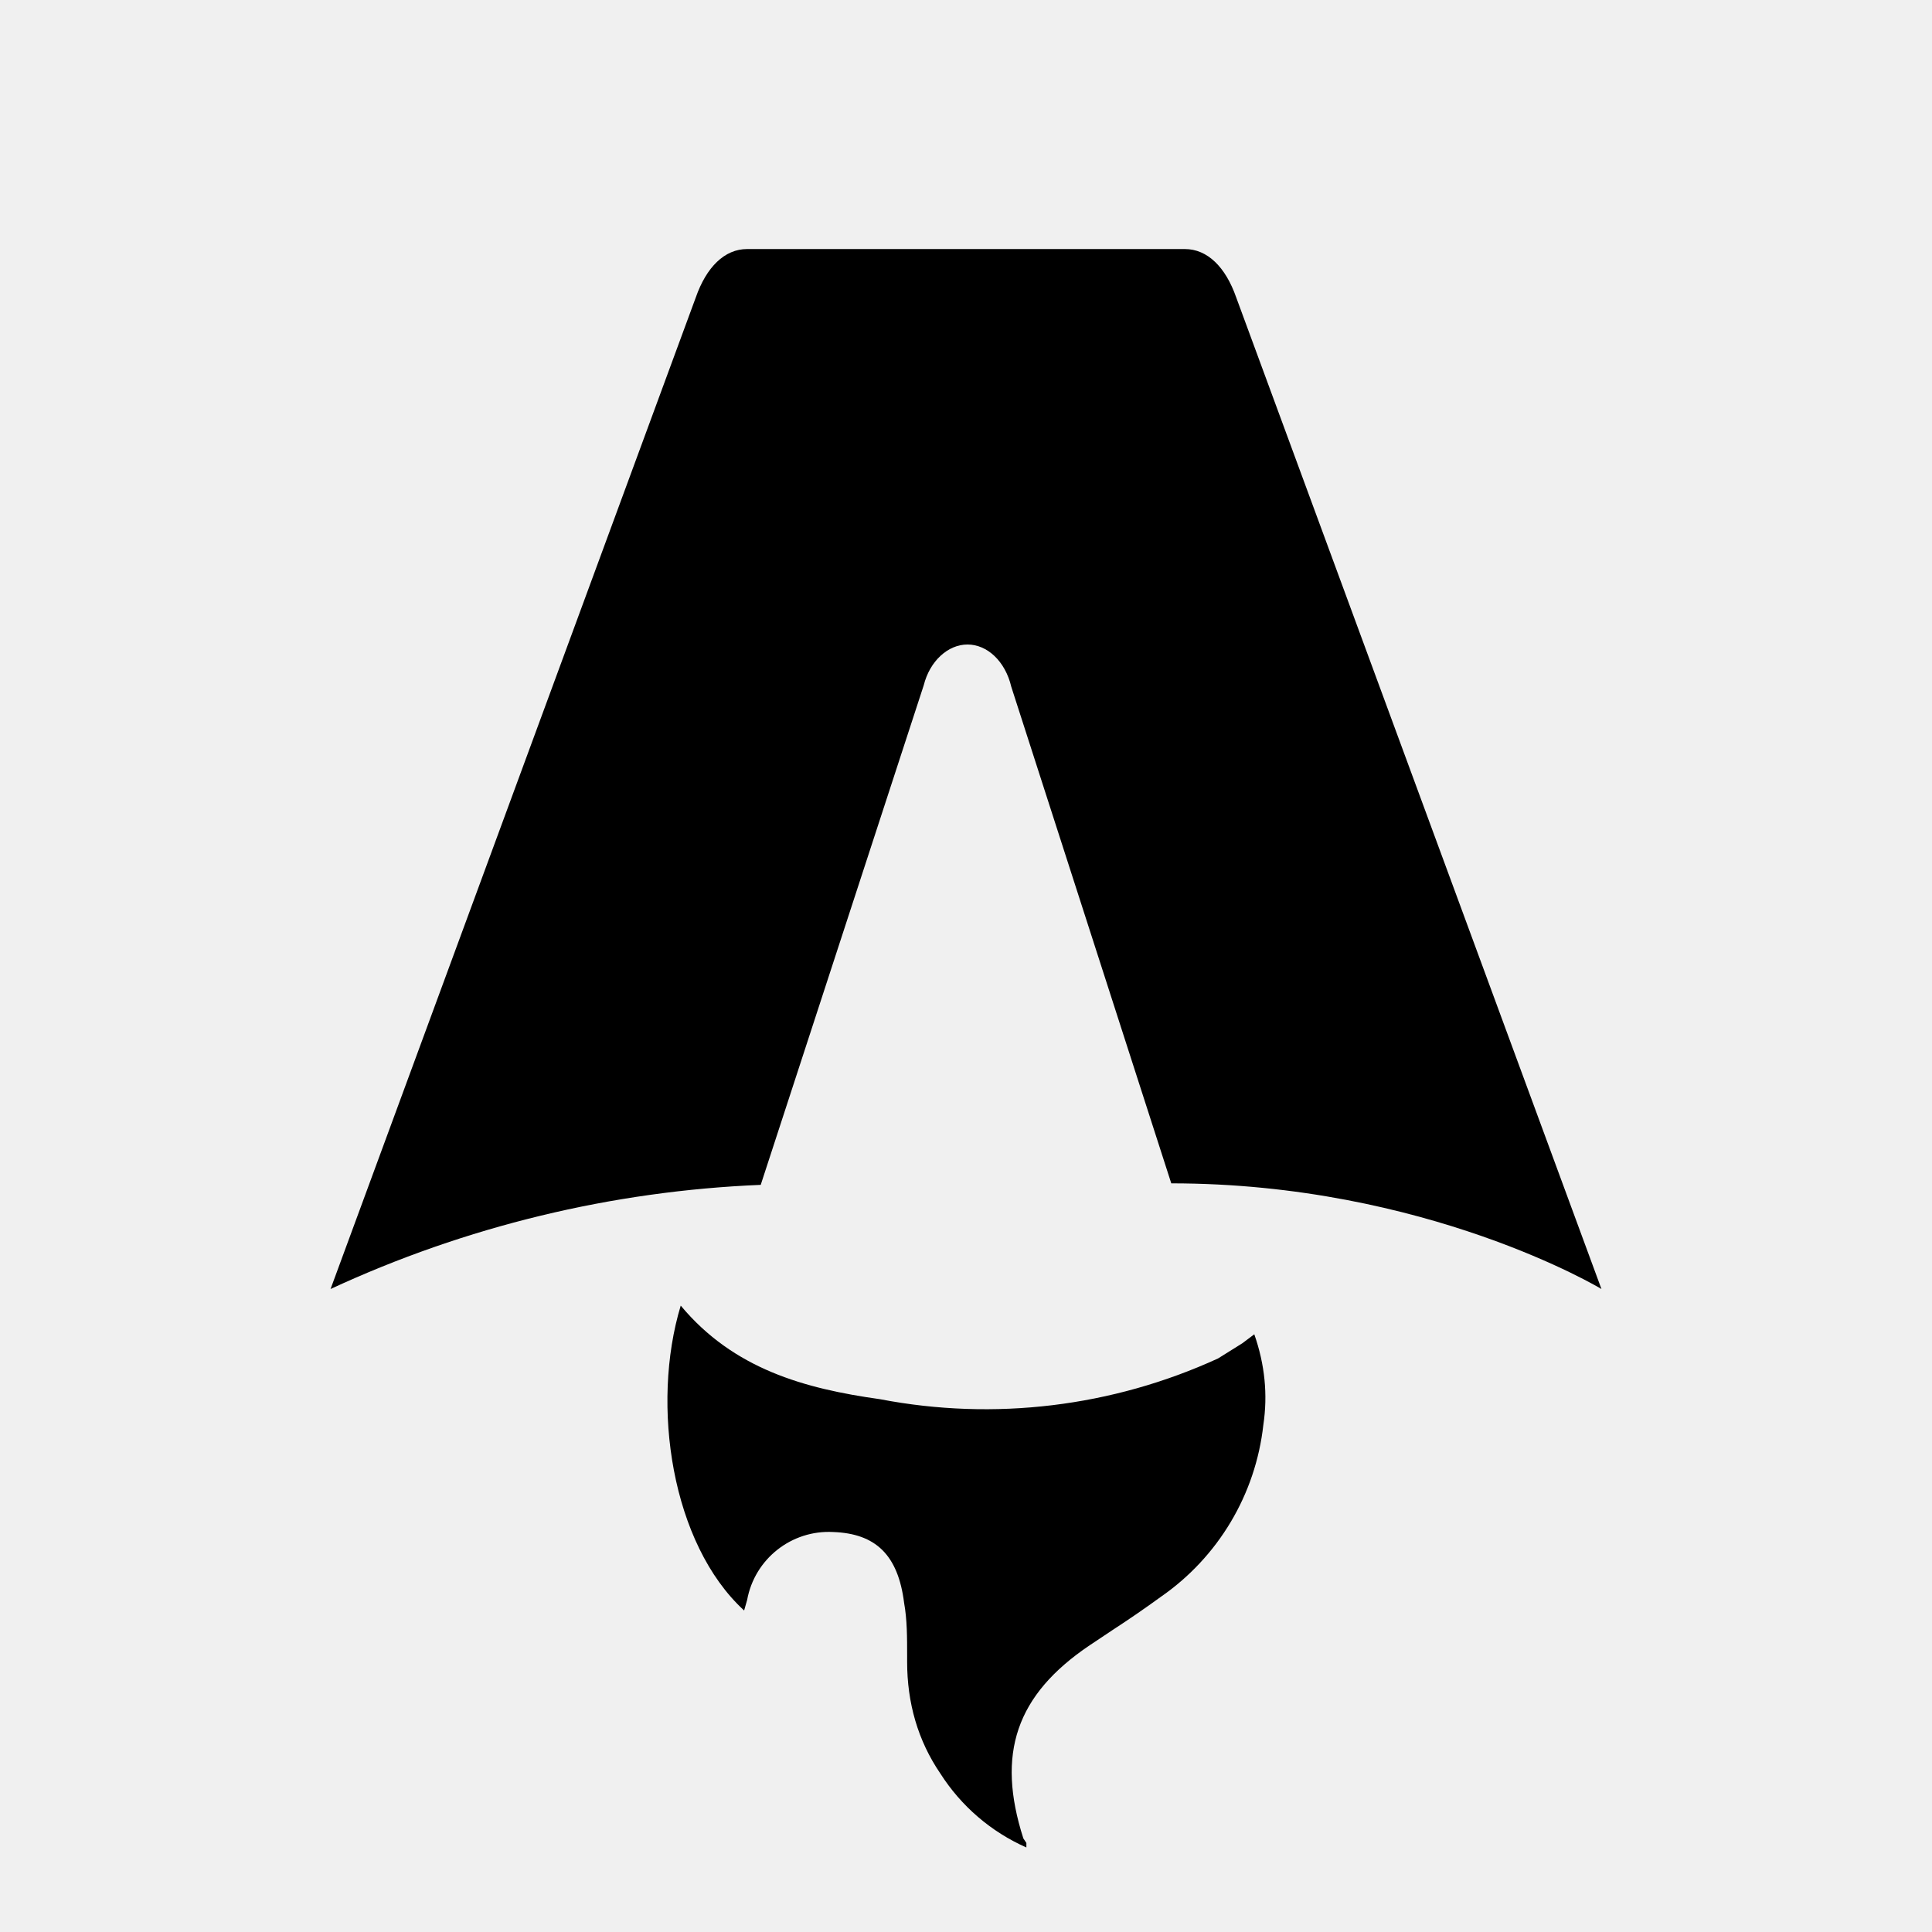
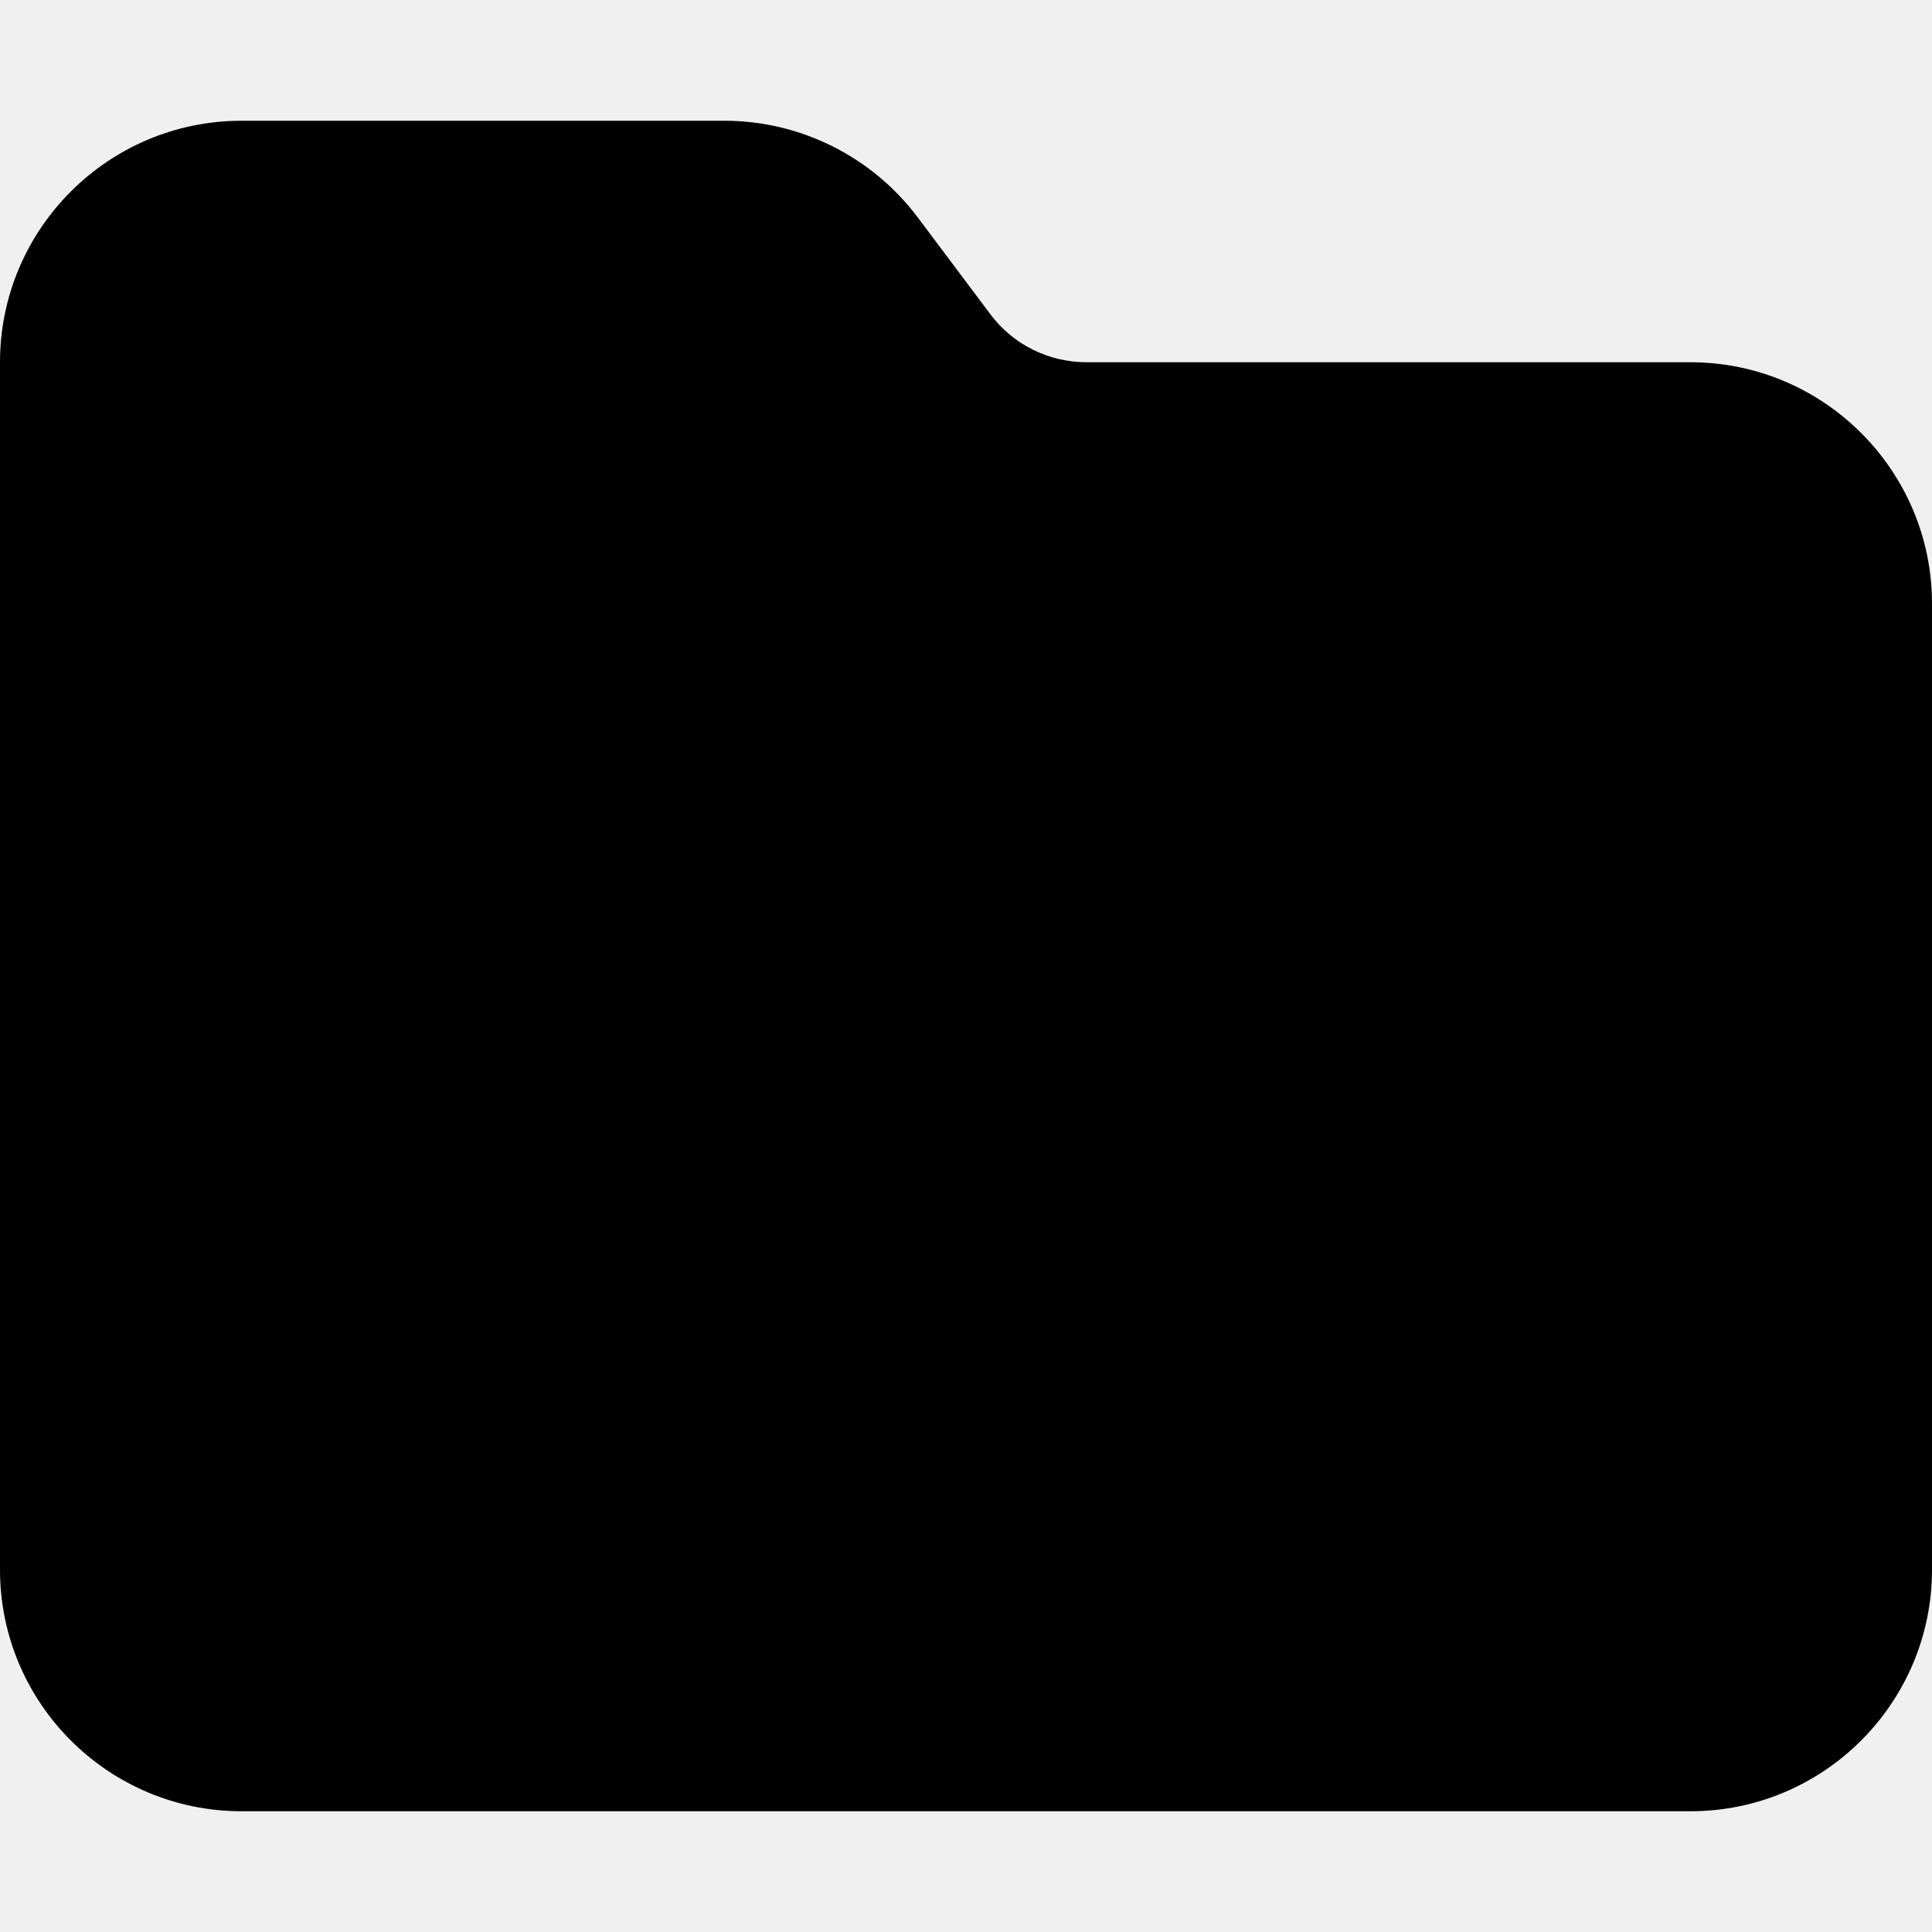
- <svg xmlns="http://www.w3.org/2000/svg" fill="none" viewBox="0 0 128 128">
-   <path d="M50.4 78.5a75.1 75.1 0 0 0-28.5 6.9l24.2-65.7c.7-2 1.9-3.2 3.4-3.2h29c1.5 0 2.7 1.2 3.4 3.2l24.2 65.7s-11.6-7-28.5-7L67 45.5c-.4-1.7-1.6-2.8-2.9-2.8-1.3 0-2.5 1.1-2.9 2.7L50.4 78.5Zm-1.1 28.2Zm-4.2-20.2c-2 6.6-.6 15.8 4.2 20.2a17.5 17.5 0 0 1 .2-.7 5.5 5.5 0 0 1 5.7-4.5c2.8.1 4.3 1.5 4.7 4.7.2 1.1.2 2.3.2 3.5v.4c0 2.7.7 5.2 2.2 7.4a13 13 0 0 0 5.7 4.9v-.3l-.2-.3c-1.8-5.6-.5-9.5 4.4-12.8l1.5-1a73 73 0 0 0 3.2-2.2 16 16 0 0 0 6.8-11.4c.3-2 .1-4-.6-6l-.8.6-1.6 1a37 37 0 0 1-22.4 2.7c-5-.7-9.7-2-13.2-6.2Z" />
-   <style>
-         path { fill: #000; }
-         @media (prefers-color-scheme: dark) {
-             path { fill: #FFF; }
-         }
-     </style>
+ <svg xmlns="http://www.w3.org/2000/svg" viewBox="0 0 512 512">
+   <path d="M64 480H448c35.3 0 64-28.7 64-64V160c0-35.3-28.7-64-64-64H288c-10.1 0-19.6-4.7-25.6-12.8L243.2 57.6C231.1 41.5 212.1 32 192 32H64C28.7 32 0 60.7 0 96V416c0 35.3 28.7 64 64 64z" />
</svg>
